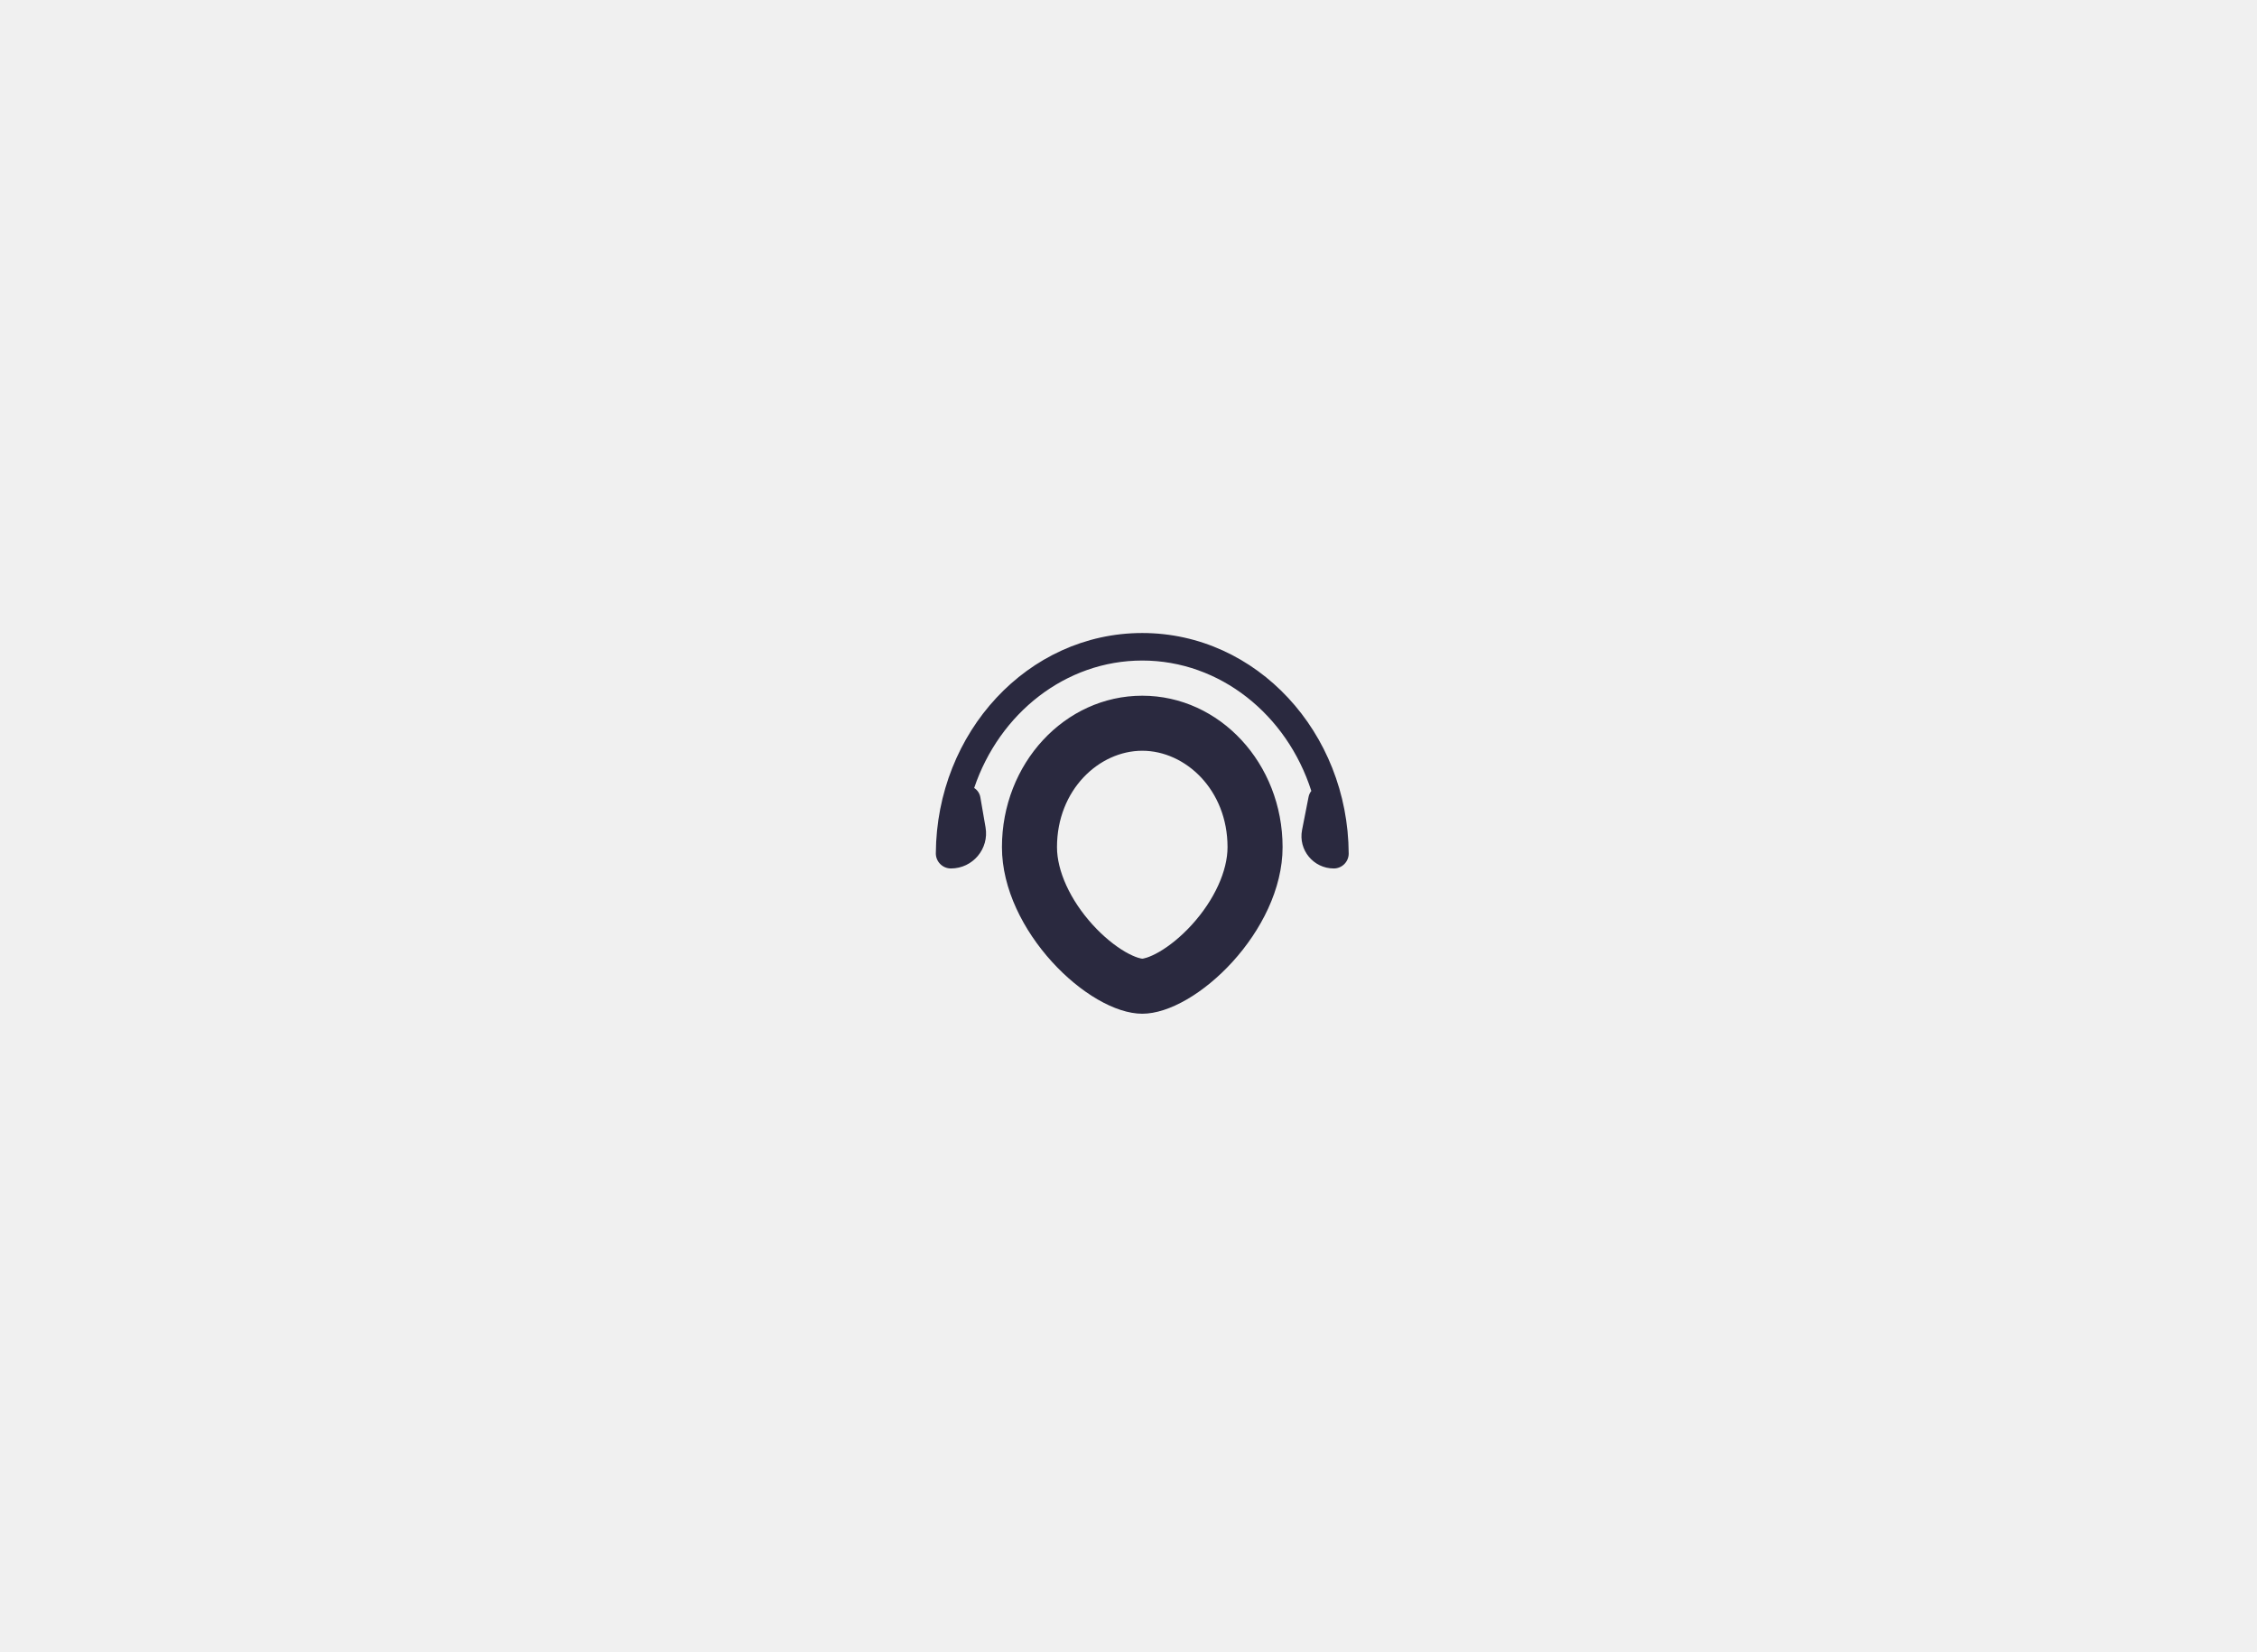
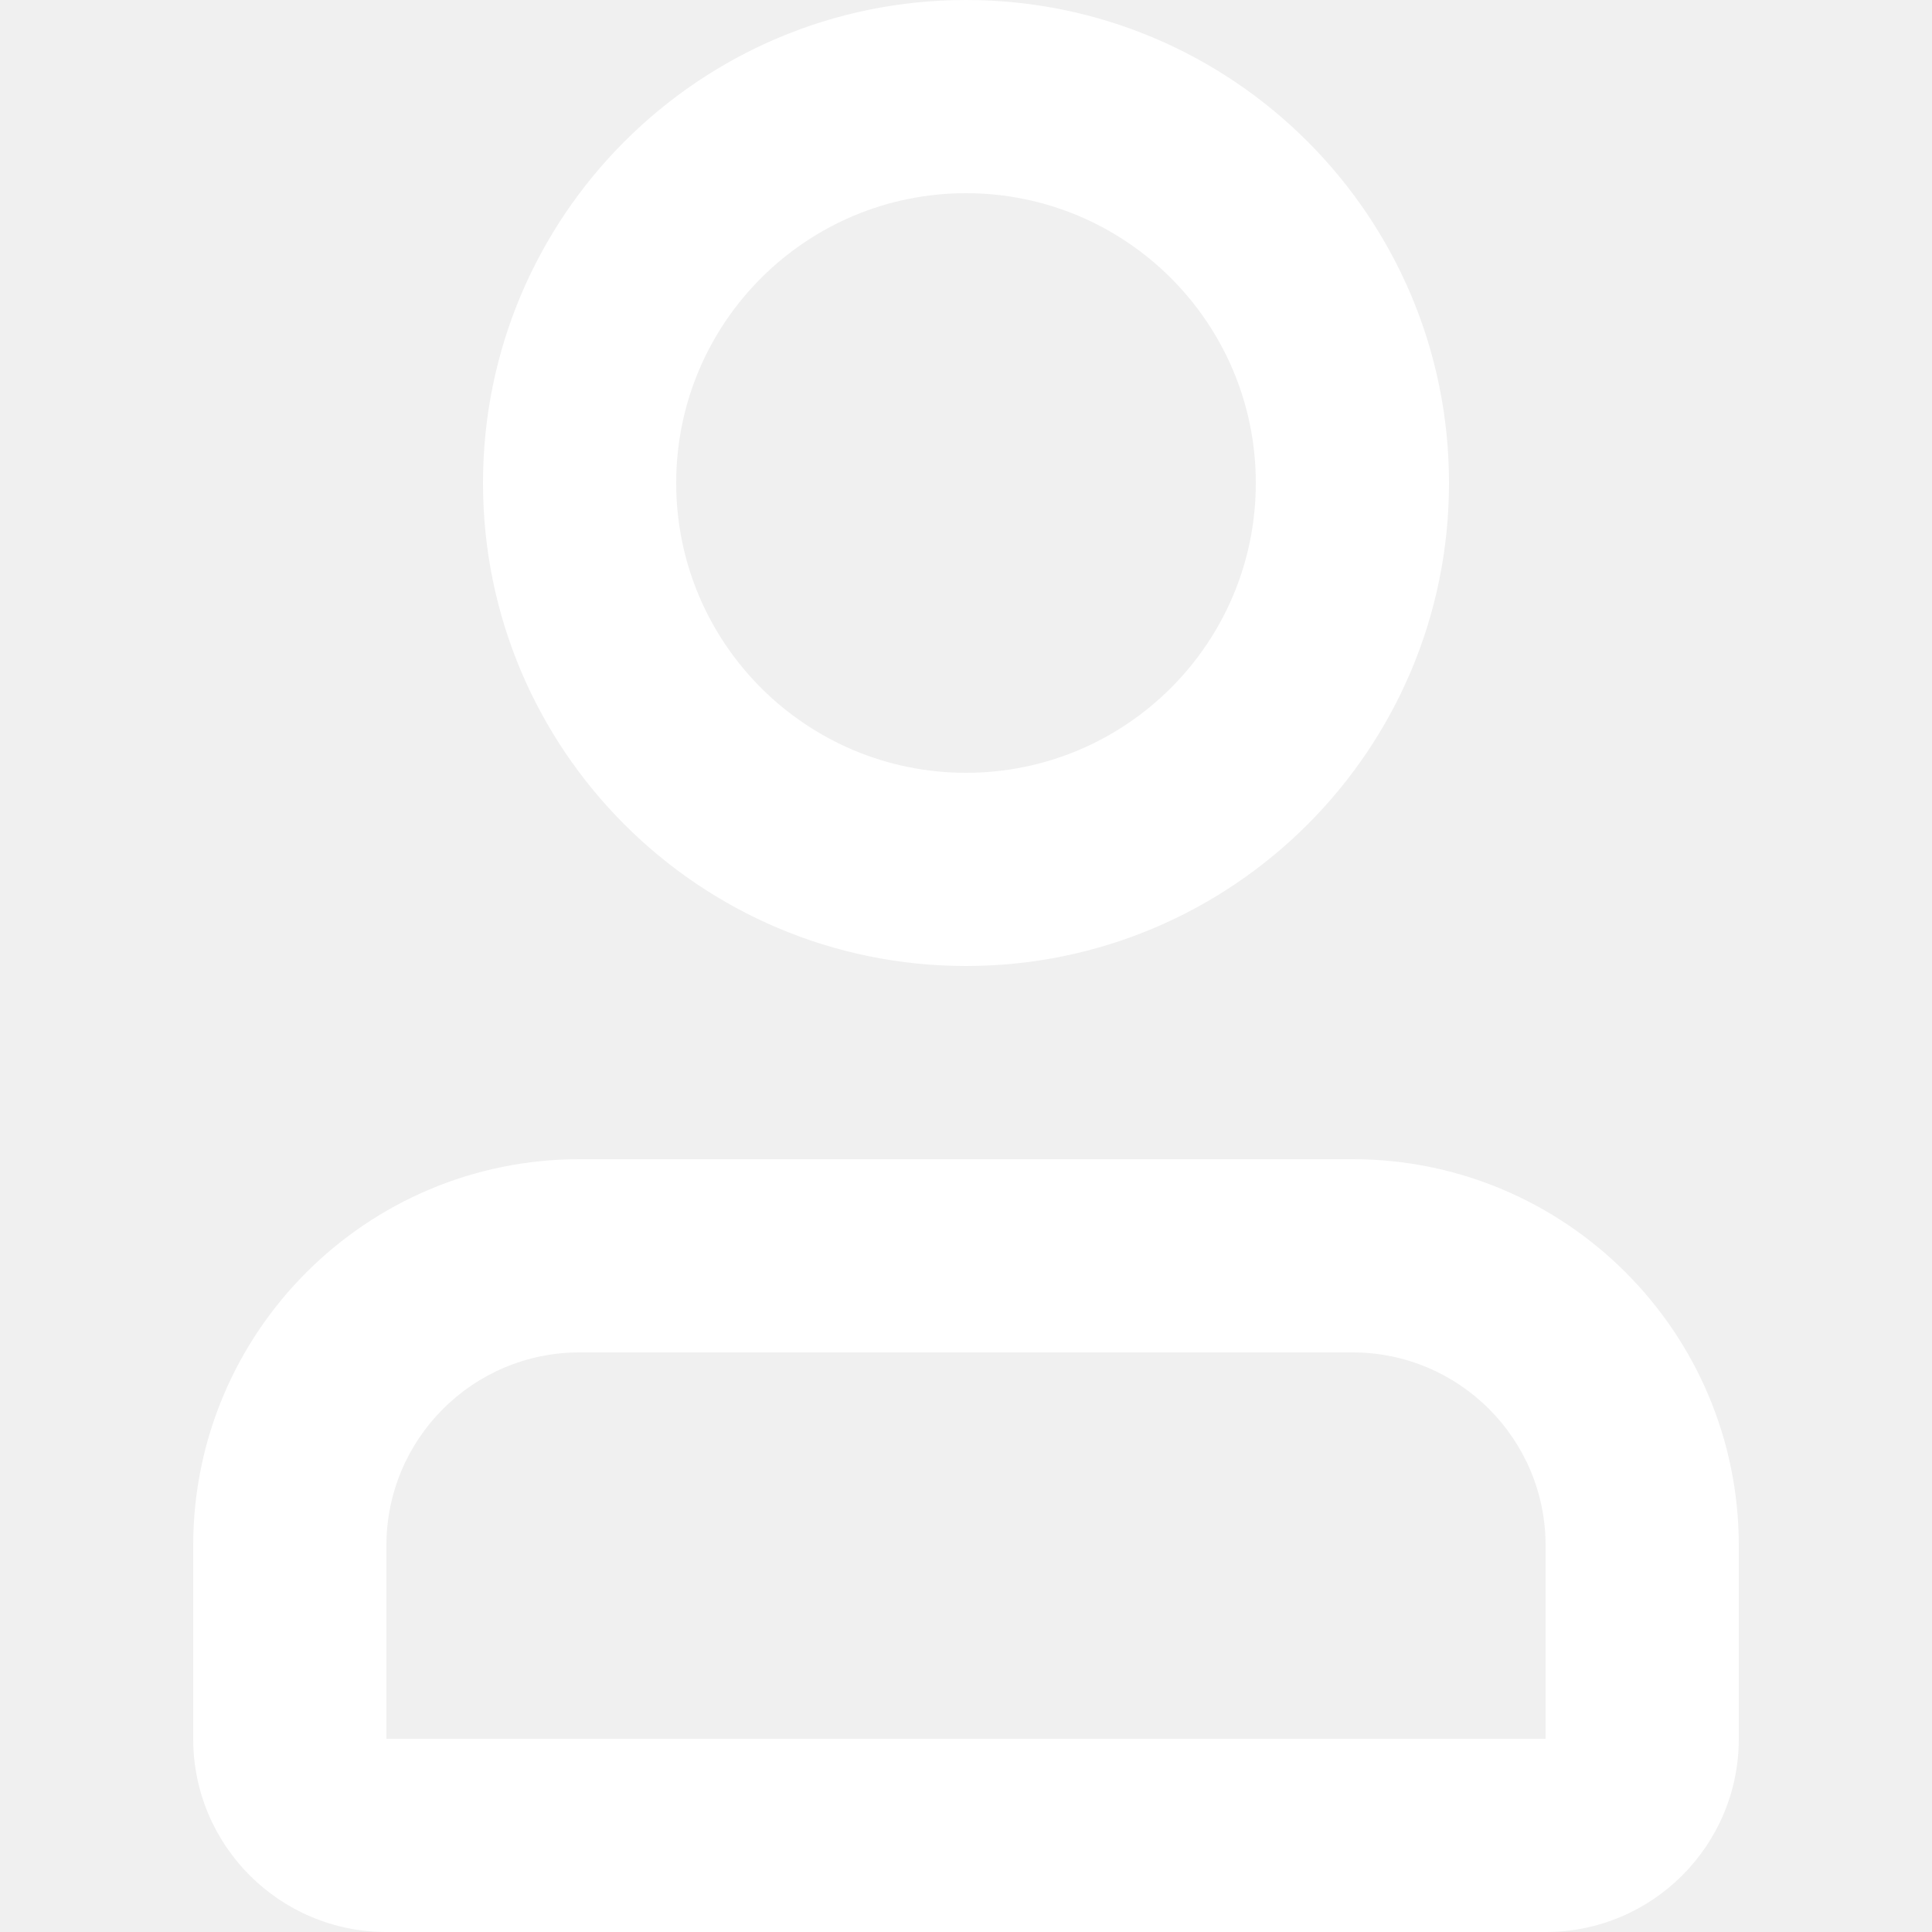
- <svg xmlns="http://www.w3.org/2000/svg" width="82" height="60" viewBox="0 0 82 60" fill="none">
-   <path fill-rule="evenodd" clip-rule="evenodd" d="M35.617 28.965C35.592 28.822 35.507 28.703 35.393 28.63C36.309 25.913 38.718 24 41.5 24C44.319 24 46.755 25.963 47.642 28.738C47.593 28.799 47.558 28.872 47.542 28.955L47.306 30.155C47.163 30.881 47.719 31.555 48.458 31.555C48.76 31.555 49.001 31.309 49 31.011C48.977 26.619 45.663 23 41.5 23C37.339 23 34.026 26.615 34 31.004C33.998 31.306 34.243 31.555 34.548 31.555C35.341 31.555 35.942 30.841 35.806 30.06L35.617 28.965ZM44.598 30.78C44.598 31.642 44.123 32.697 43.301 33.601C42.906 34.035 42.487 34.37 42.116 34.585C41.933 34.691 41.779 34.757 41.663 34.795C41.56 34.828 41.507 34.833 41.5 34.833C41.492 34.833 41.44 34.828 41.337 34.795C41.22 34.757 41.067 34.691 40.883 34.585C40.513 34.37 40.093 34.035 39.699 33.601C38.877 32.697 38.402 31.642 38.402 30.78C38.402 28.699 39.93 27.278 41.5 27.278C43.07 27.278 44.598 28.699 44.598 30.78ZM46.598 30.78C46.598 33.819 43.45 36.833 41.5 36.833C39.549 36.833 36.402 33.819 36.402 30.78C36.402 27.741 38.684 25.278 41.5 25.278C44.316 25.278 46.598 27.741 46.598 30.78Z" fill="#2A293F" />
+ <svg xmlns="http://www.w3.org/2000/svg" width="20" height="20" viewBox="0 0 20 20" fill="none">
+   <path fill-rule="evenodd" clip-rule="evenodd" d="M13 5C13 6.657 11.657 8 10 8C8.343 8 7 6.657 7 5C7 3.343 8.343 2 10 2C11.657 2 13 3.343 13 5ZM15 5C15 7.761 12.761 10 10 10C7.239 10 5 7.761 5 5C5 2.239 7.239 0 10 0C12.761 0 15 2.239 15 5ZM4 16C4 14.895 4.895 14 6 14H14C15.105 14 16 14.895 16 16V18H4V16ZM2 16C2 13.791 3.791 12 6 12H14C16.209 12 18 13.791 18 16V18C18 19.105 17.105 20 16 20H4C2.895 20 2 19.105 2 18V16Z" fill="white" />
</svg>
